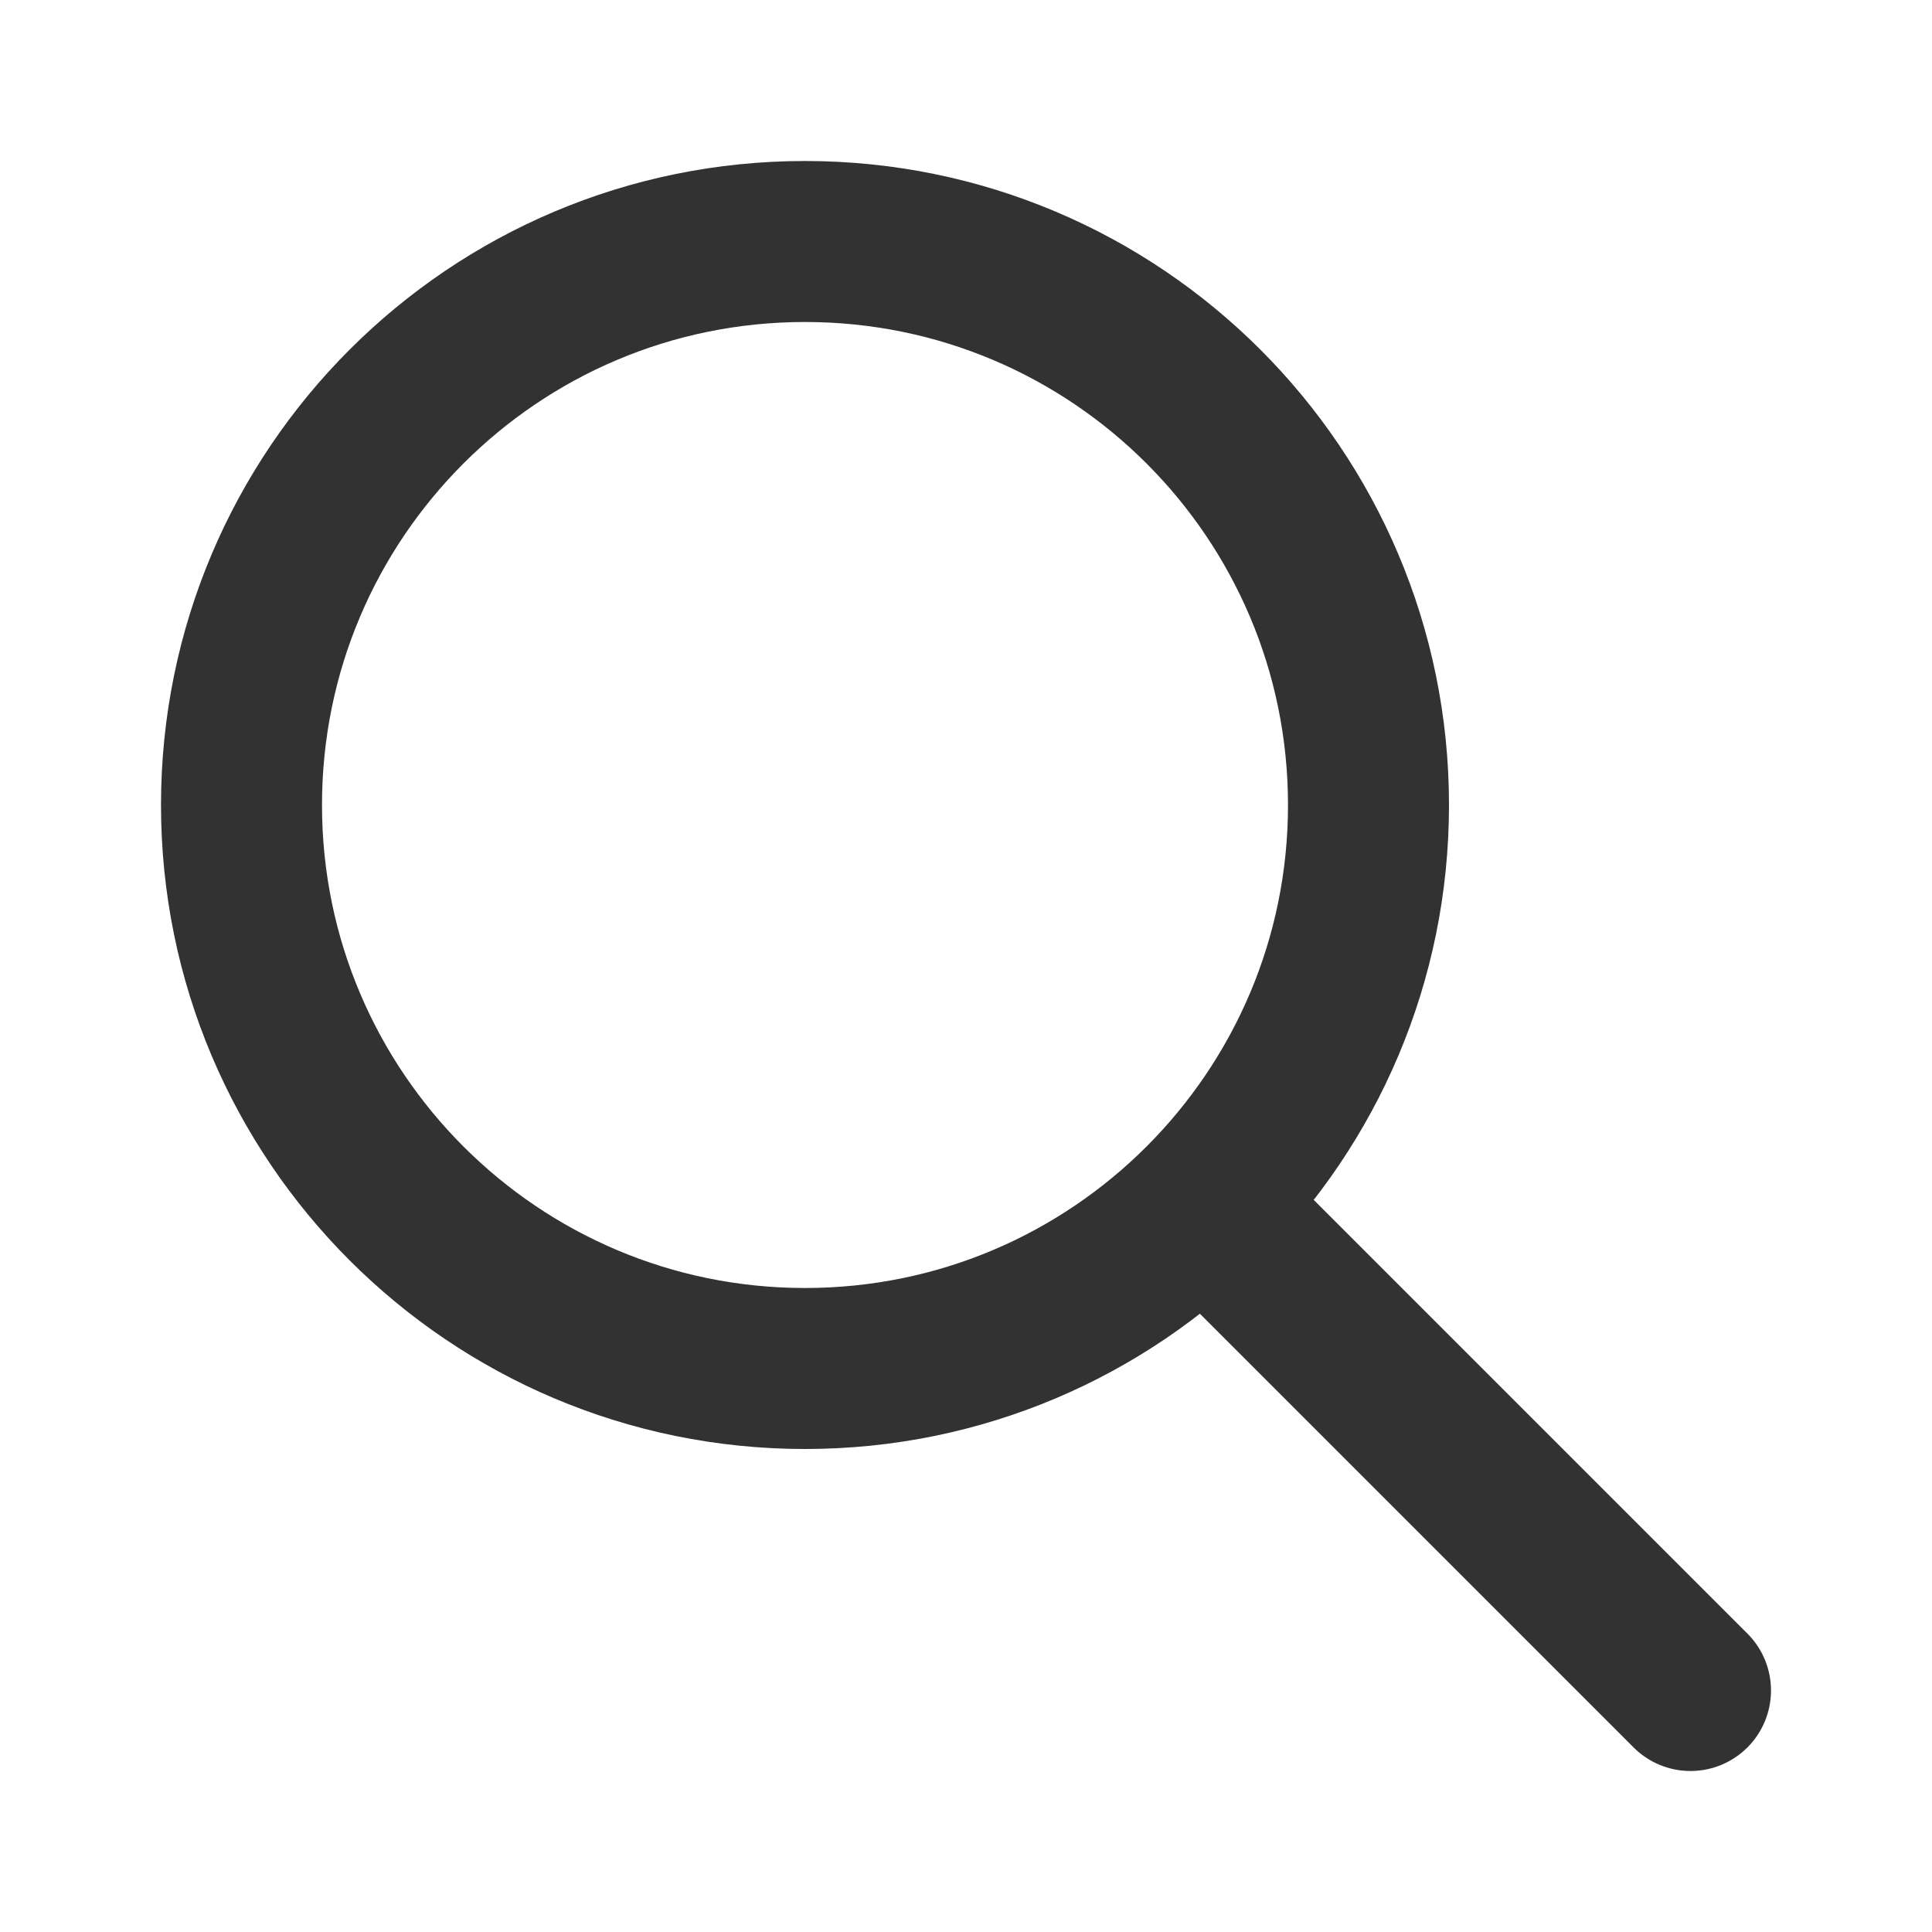
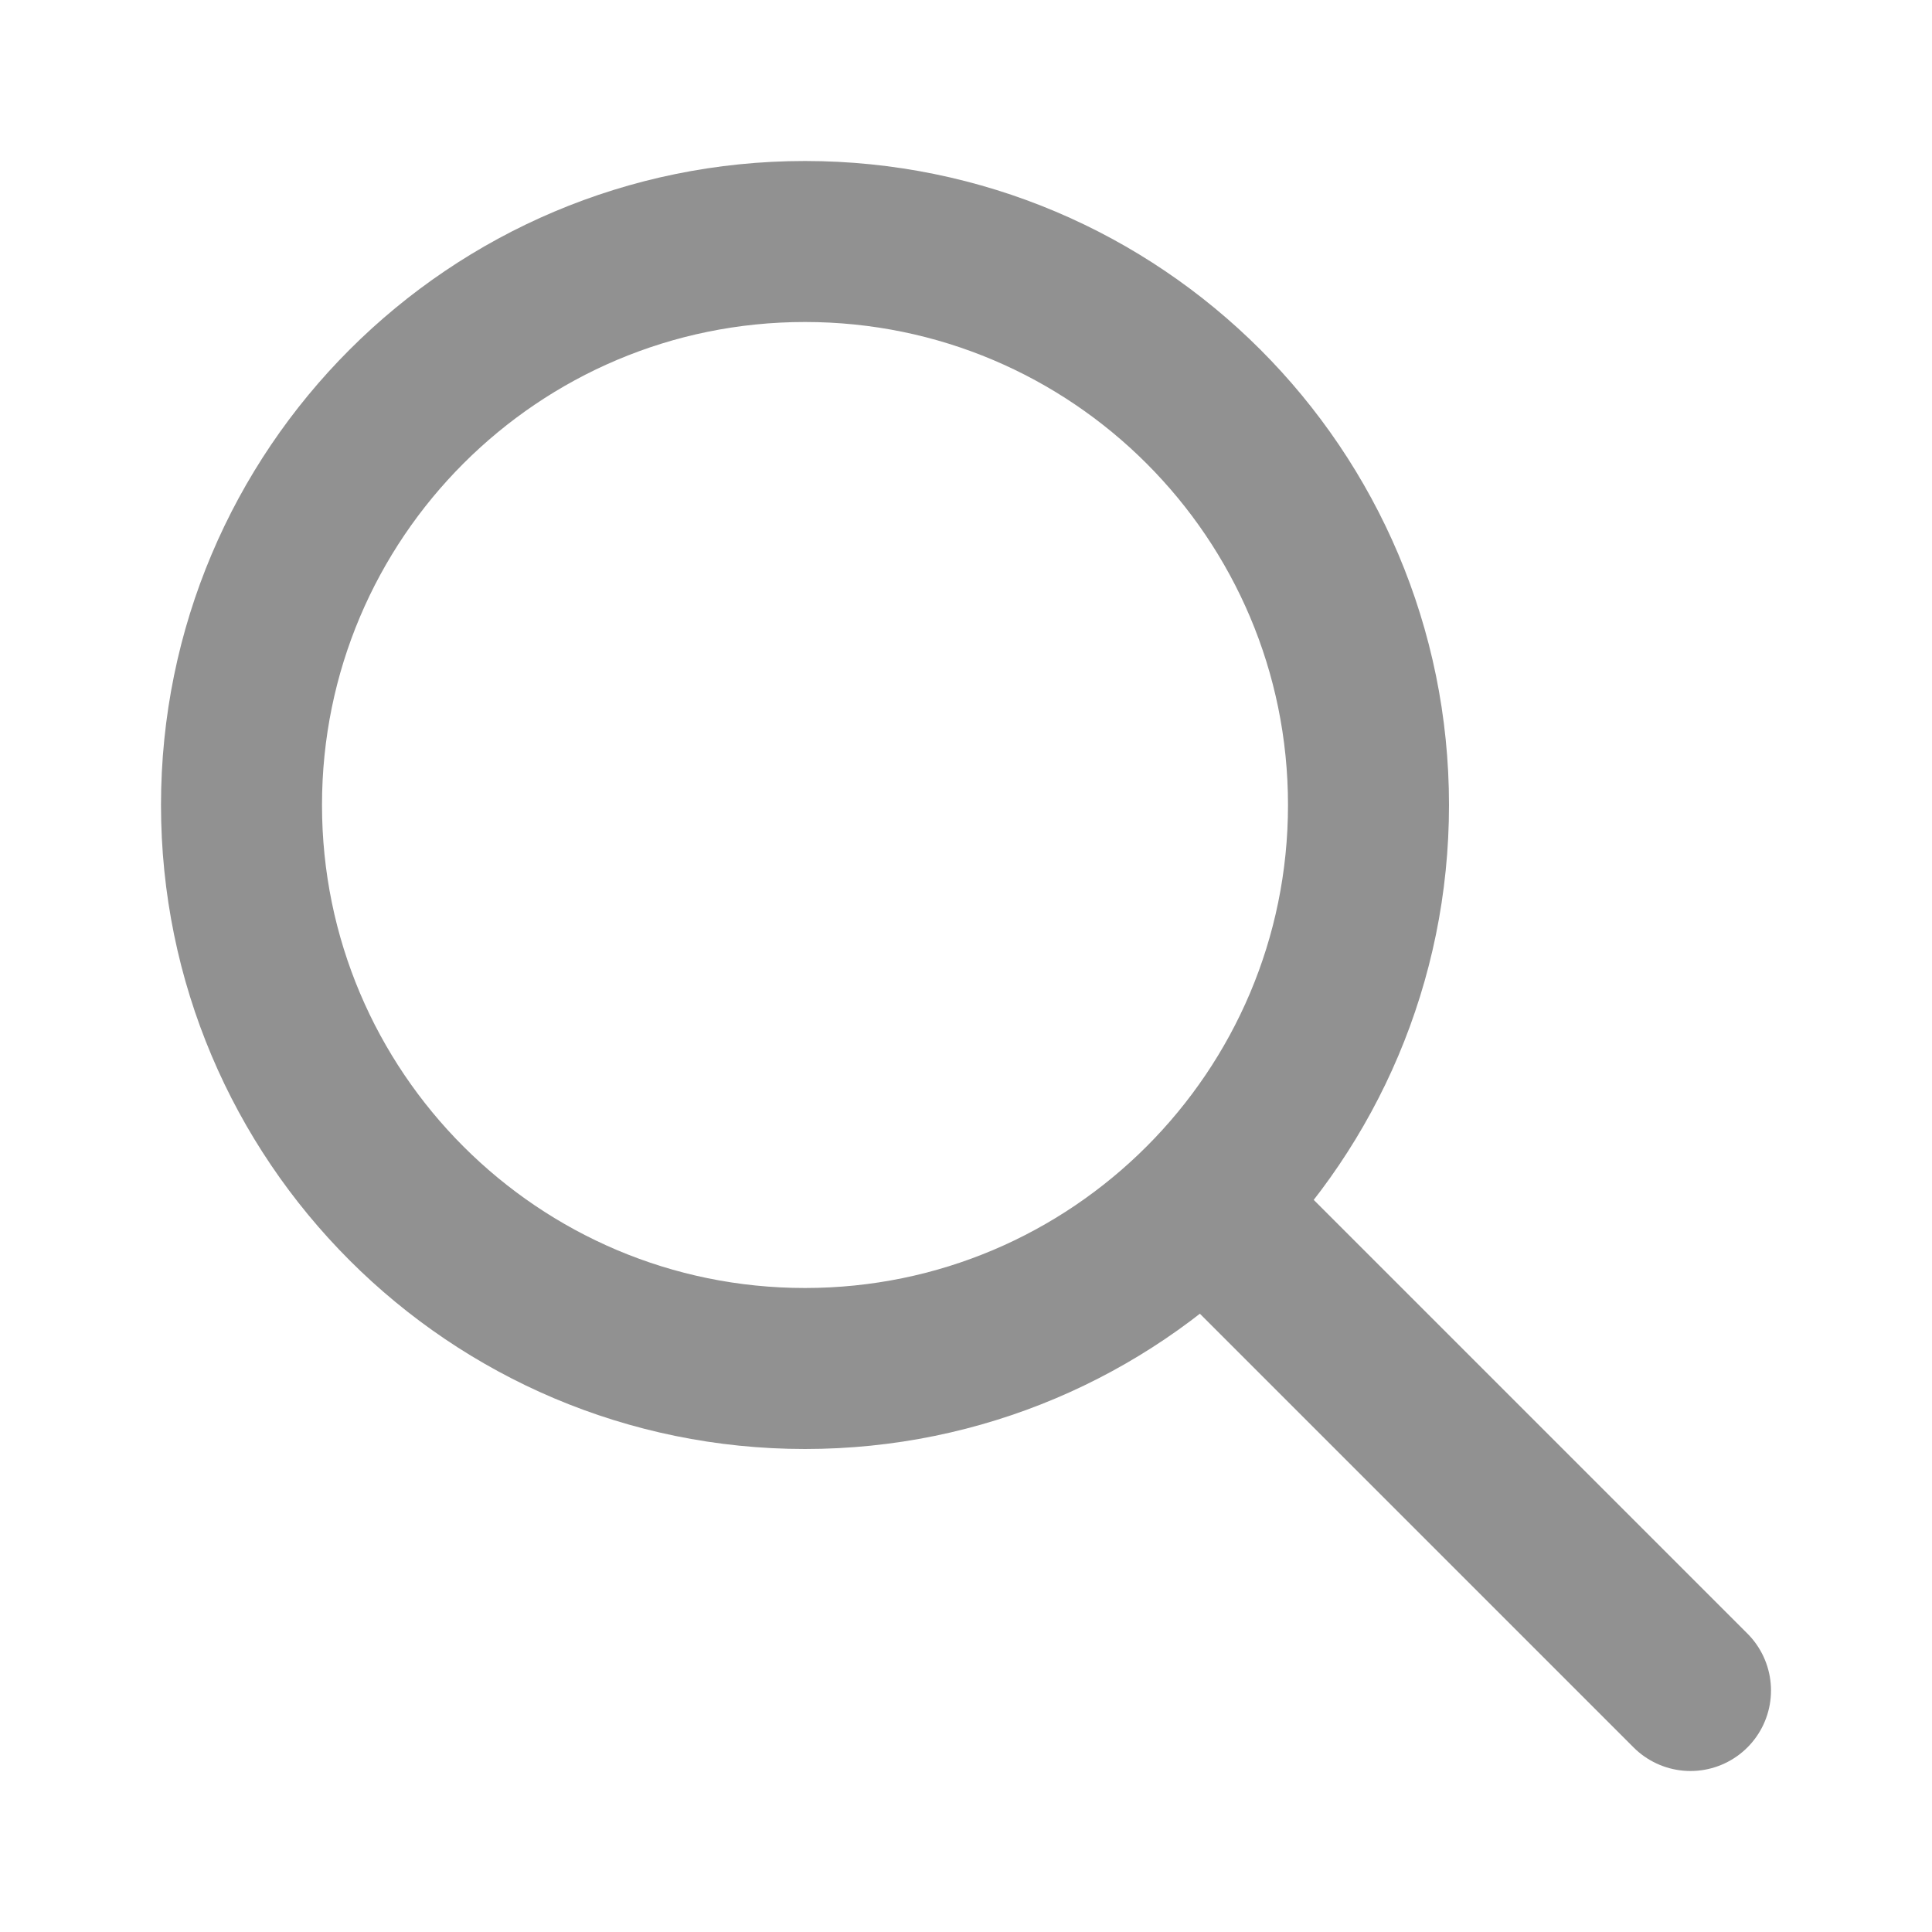
<svg xmlns="http://www.w3.org/2000/svg" width="800px" height="800px" viewBox="0 0 24 24" fill="none" stroke="#000000">
  <g id="SVGRepo_bgCarrier" stroke-width="0" />
  <g id="SVGRepo_tracerCarrier" stroke-linecap="round" stroke-linejoin="round" />
  <g id="SVGRepo_iconCarrier">
-     <path d="M15 15L21 21" stroke="#323232" stroke-width="2" stroke-linecap="round" stroke-linejoin="round" />
-     <path d="M17 10C17 13.866 13.866 17 10 17C6.134 17 3 13.866 3 10C3 6.134 6.134 3 10 3C13.866 3 17 6.134 17 10Z" stroke="#323232" stroke-width="2" />
+     <path d="M15 15L21 21" stroke="#919191" stroke-width="2" stroke-linecap="round" stroke-linejoin="round" />
+     <path d="M17 10C17 13.866 13.866 17 10 17C6.134 17 3 13.866 3 10C3 6.134 6.134 3 10 3C13.866 3 17 6.134 17 10Z" stroke="#919191" stroke-width="2" />
  </g>
</svg>
